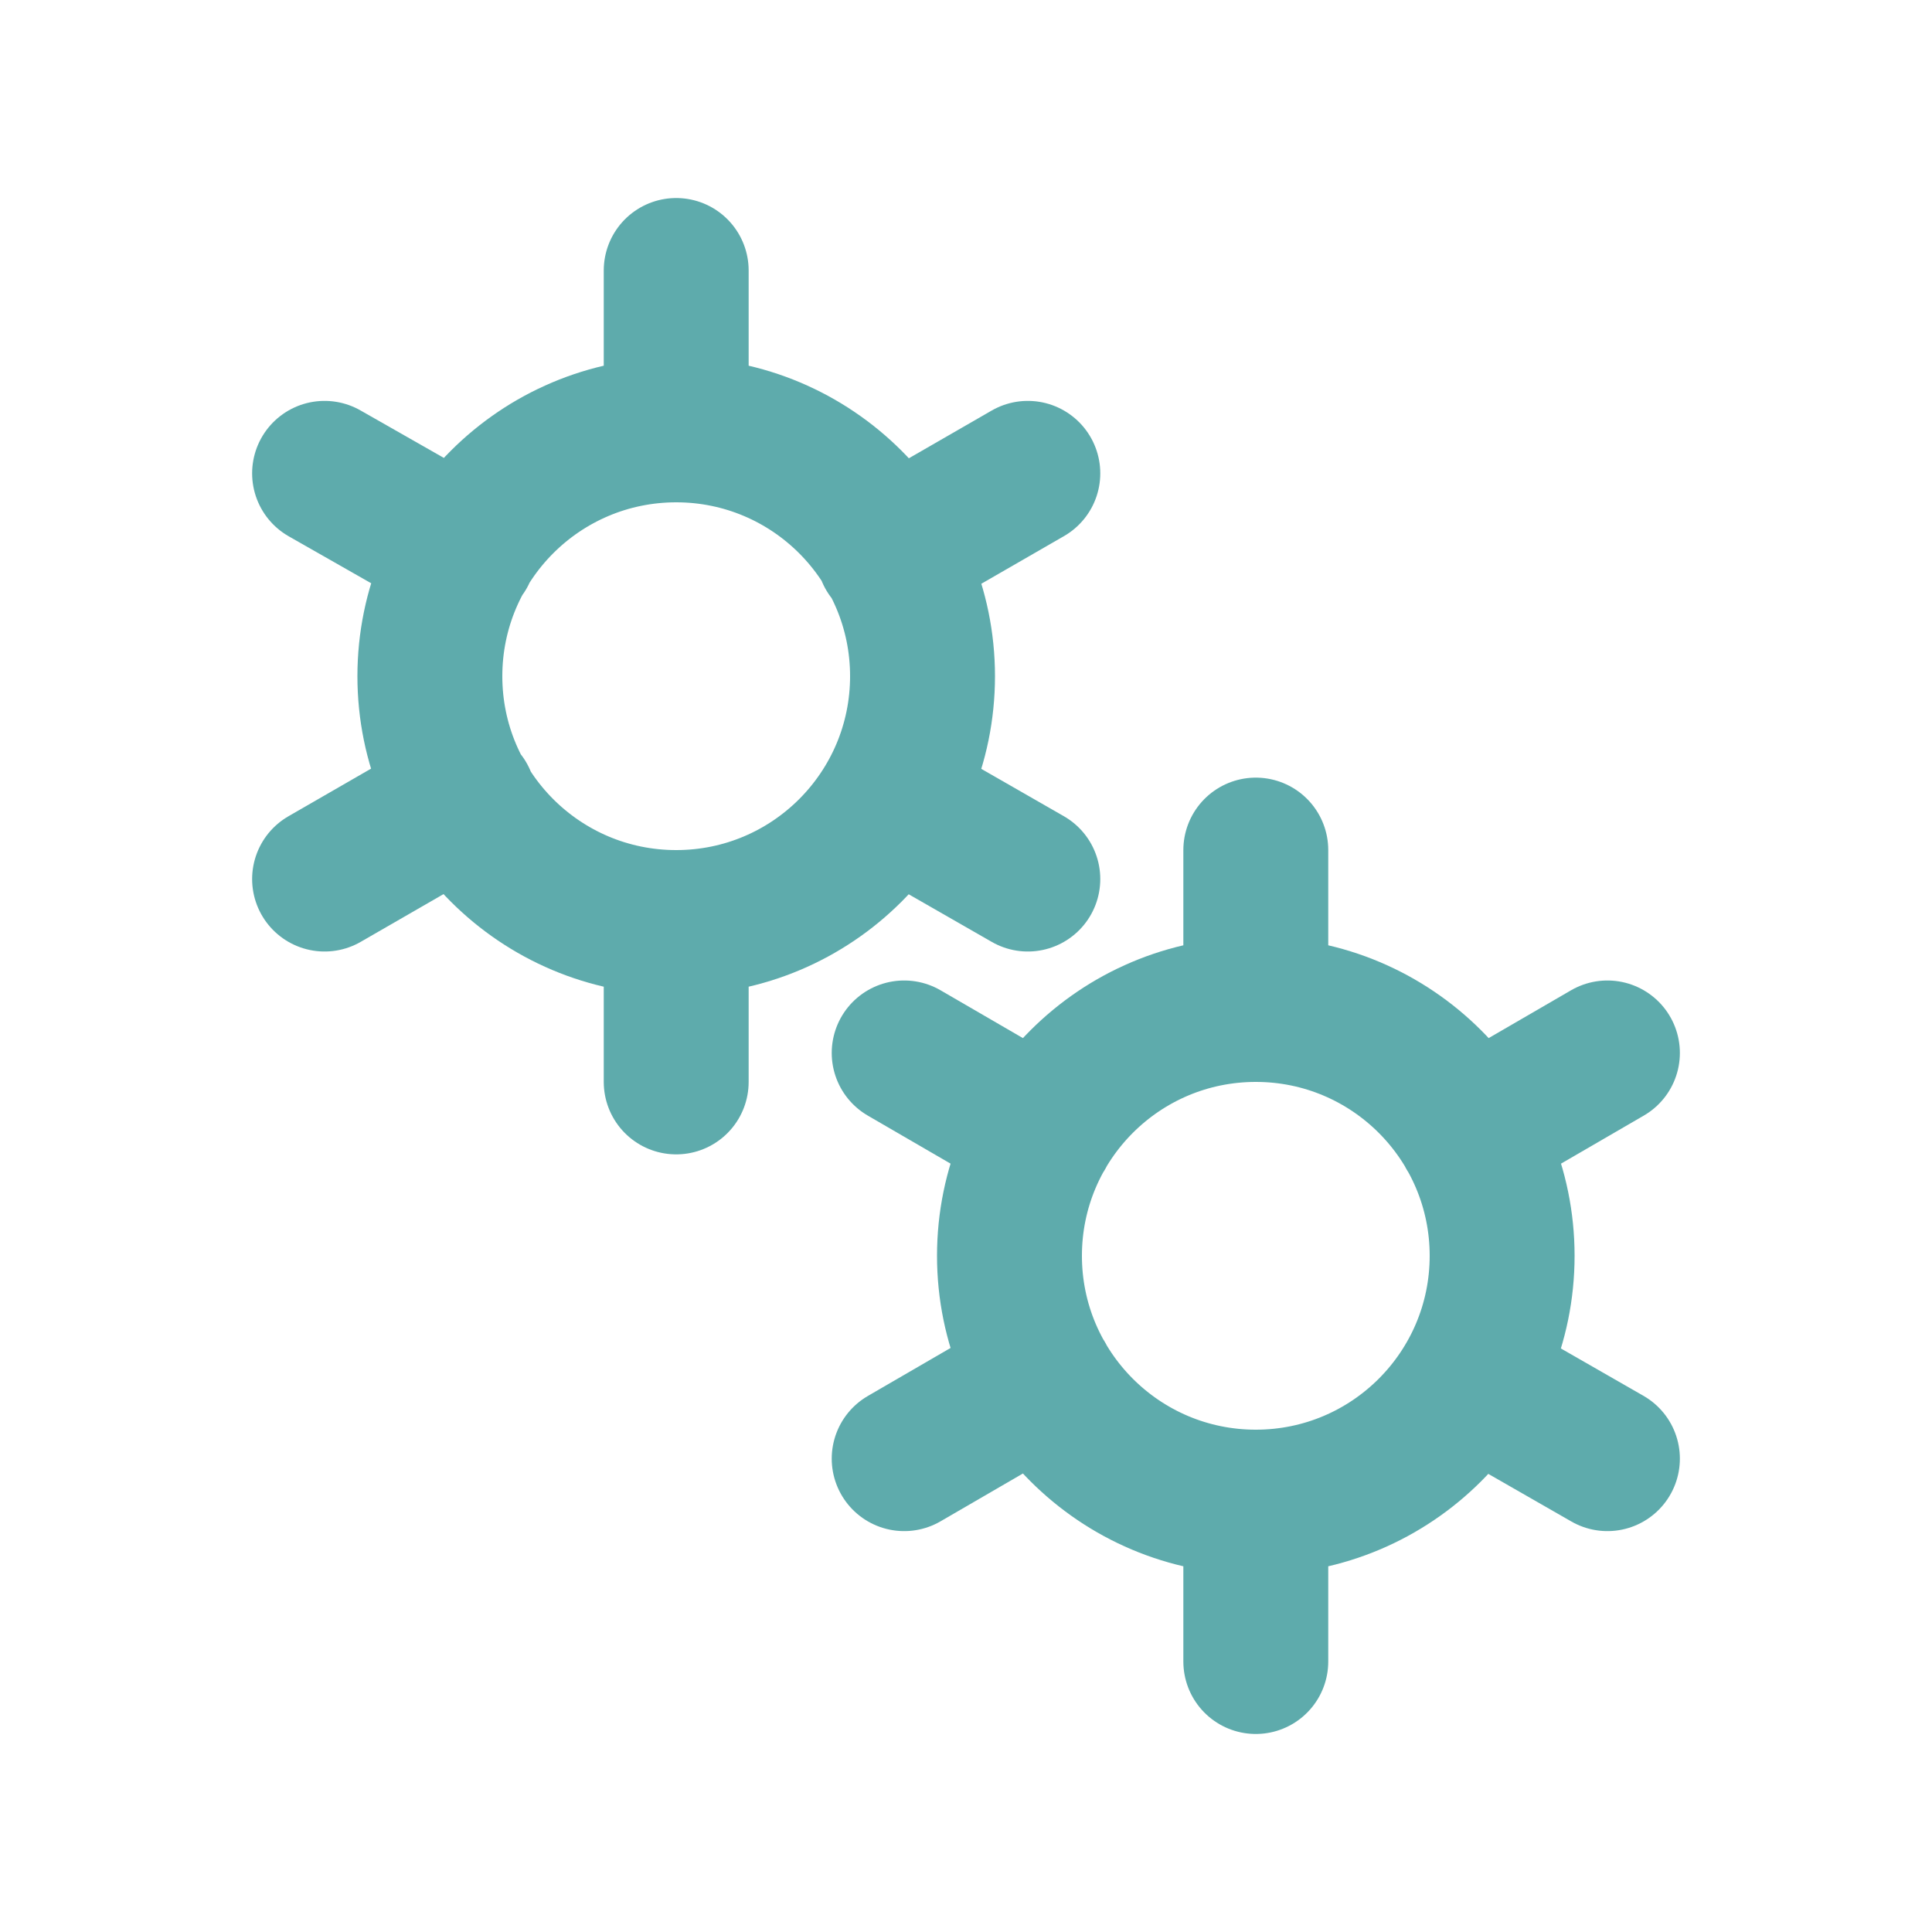
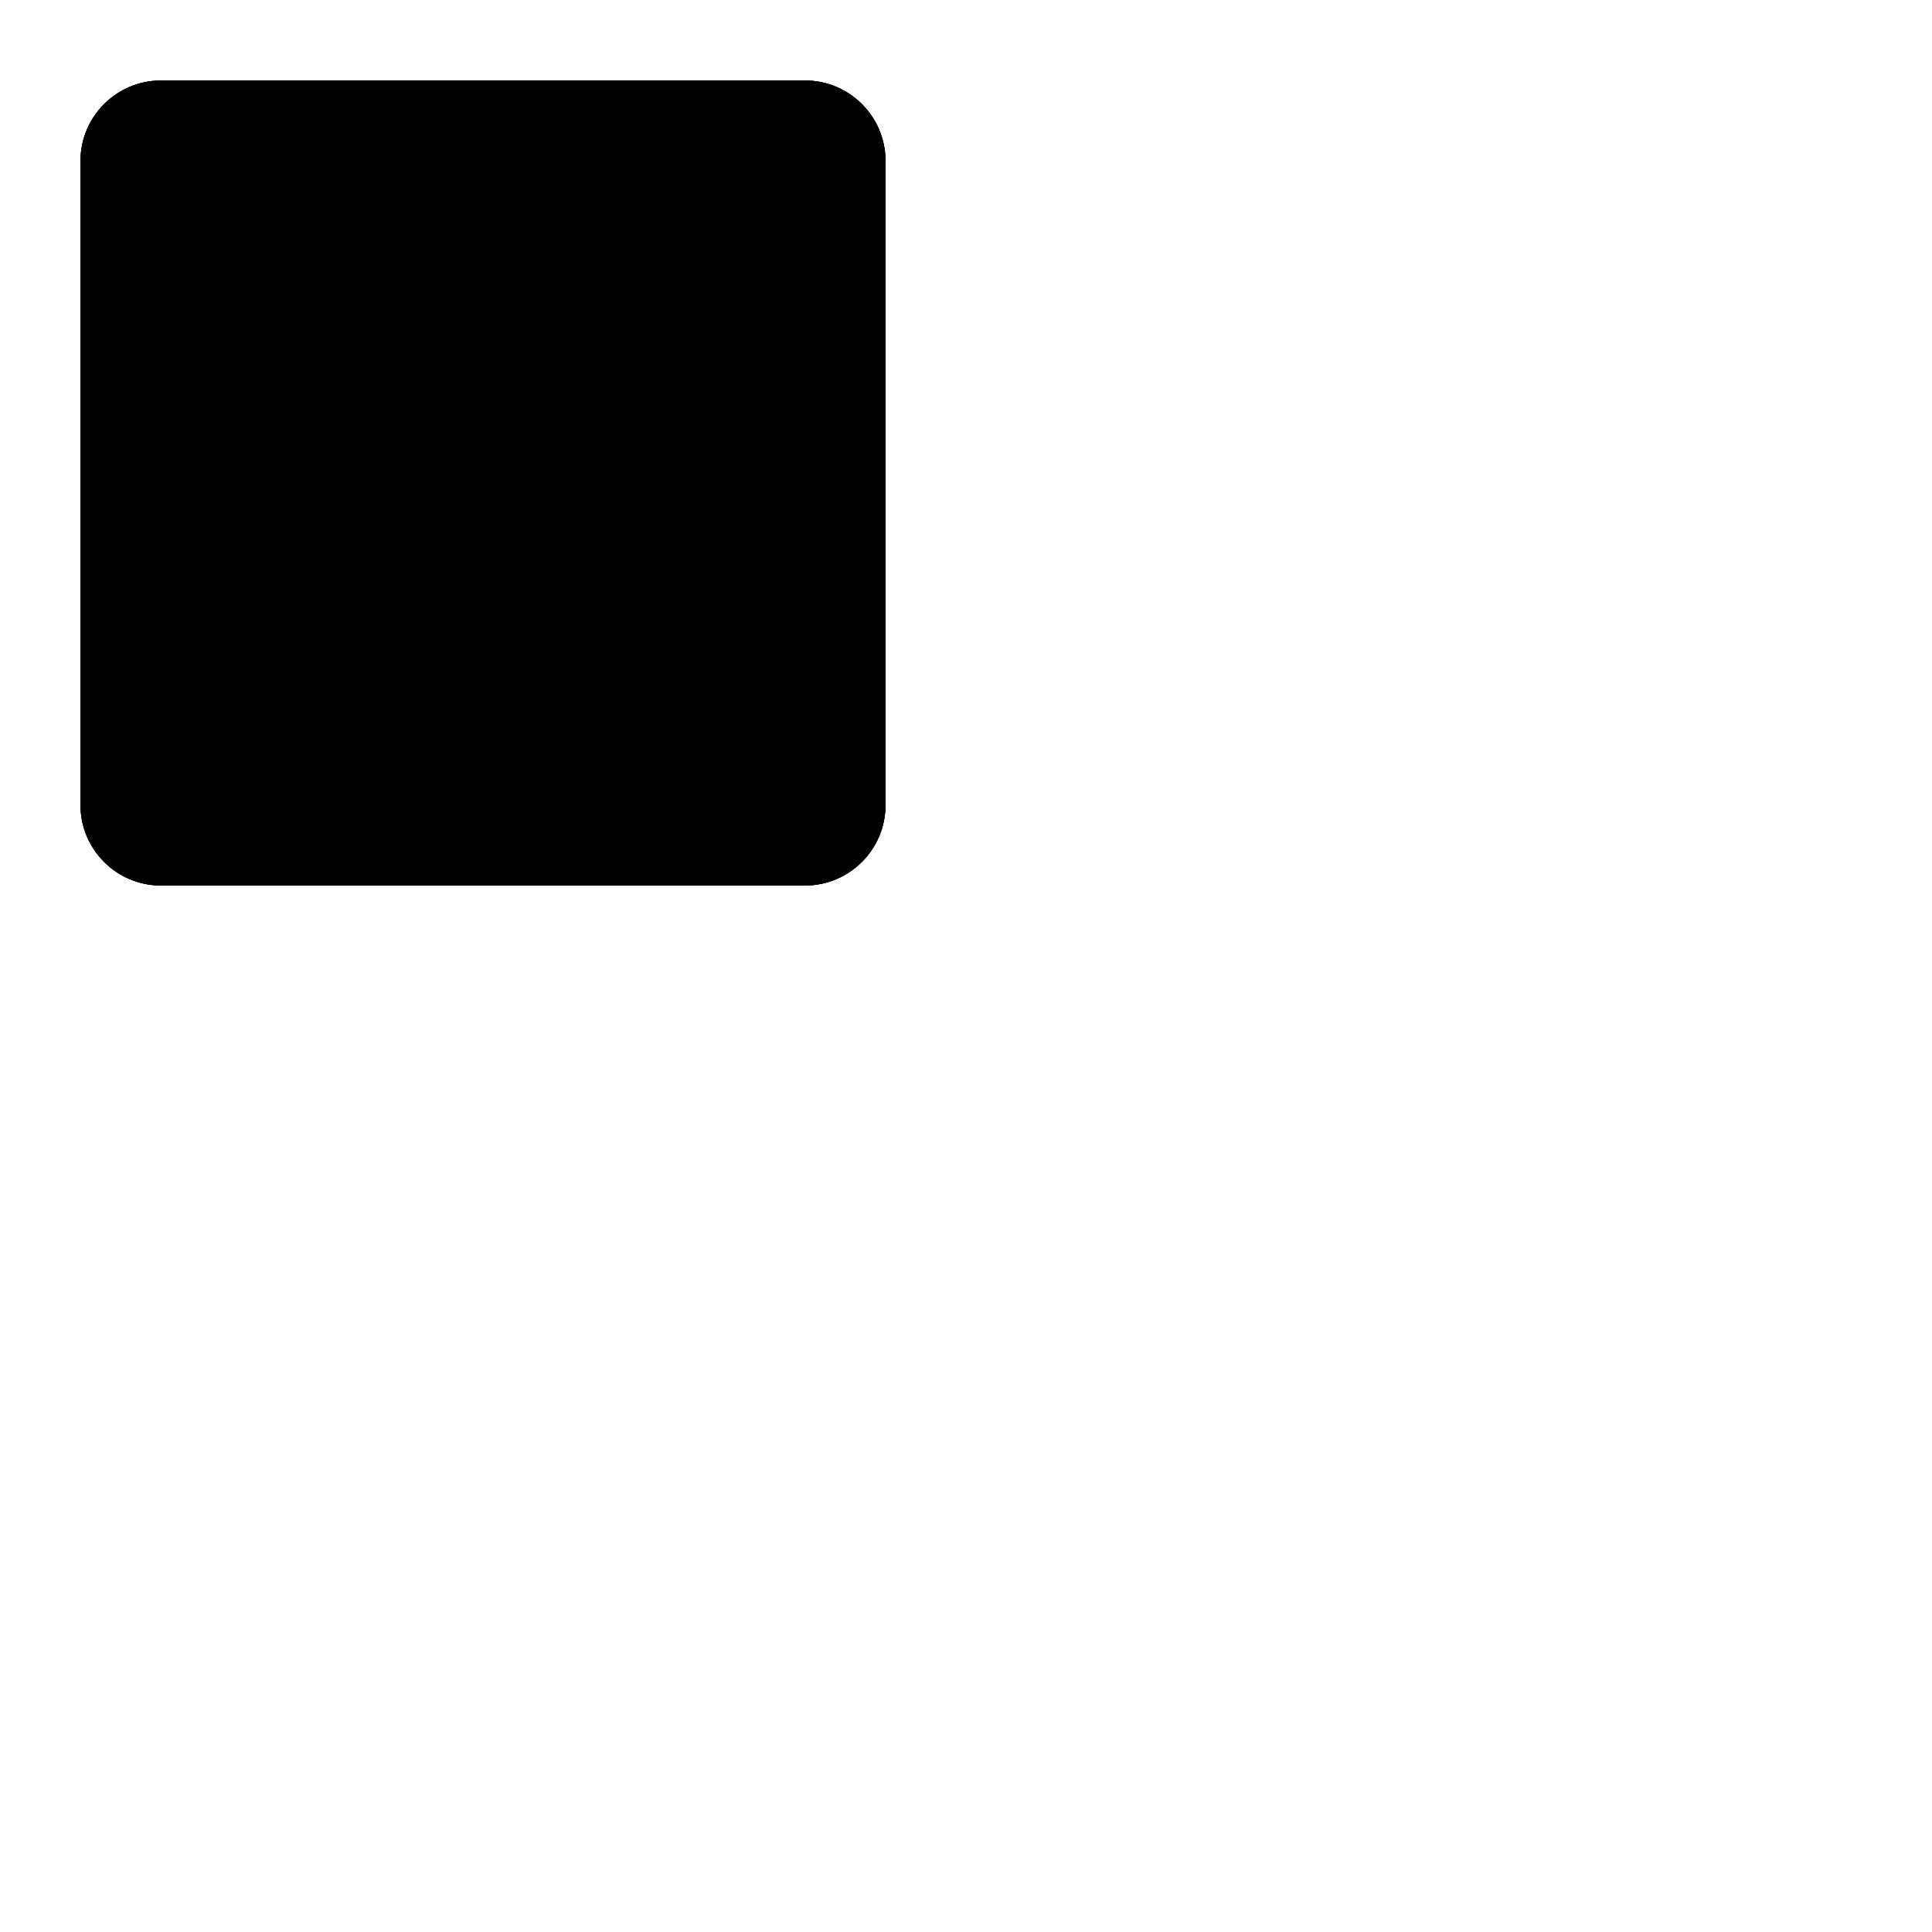
- <svg xmlns="http://www.w3.org/2000/svg" viewBox="0 0 200 200">
-   <path fill="none" d="M0 0h200v200H0z" />
-   <path fill="none" stroke-linecap="round" stroke="#5EABAC" stroke-width="15" transform-origin="center" d="M70 95.5V112m0-84v16.5m0 0a25.5 25.5 0 1 0 0 51 25.5 25.5 0 0 0 0-51Zm36.4 4.5L92 57.3M33.6 91 48 82.7m0-25.5L33.6 49m58.5 33.8 14.3 8.2">
-     <animateTransform type="rotate" attributeName="transform" calcMode="spline" dur="2" values="0;-120" keyTimes="0;1" keySplines="0 0 1 1" repeatCount="indefinite" />
-   </path>
-   <path fill="none" stroke-linecap="round" stroke="#5EABAC" stroke-width="15" transform-origin="center" d="M130 155.5V172m0-84v16.5m0 0a25.5 25.5 0 1 0 0 51 25.5 25.5 0 0 0 0-51Zm36.4 4.5-14.3 8.3M93.6 151l14.3-8.3m0-25.4L93.6 109m58.5 33.8 14.3 8.2">
-     <animateTransform type="rotate" attributeName="transform" calcMode="spline" dur="2" values="0;120" keyTimes="0;1" keySplines="0 0 1 1" repeatCount="indefinite" />
-   </path>
+ <svg xmlns="http://www.w3.org/2000/svg" width="24" height="24" viewBox="0 0 24 24">
+   <style>.spinner_9y7u{animation:spinner_fUkk 2.4s linear infinite;animation-delay:-2.4s}.spinner_DF2s{animation-delay:-1.6s}.spinner_q27e{animation-delay:-.8s}@keyframes spinner_fUkk{8.33%{x:13px;y:1px}25%{x:13px;y:1px}33.3%{x:13px;y:13px}50%{x:13px;y:13px}58.33%{x:1px;y:13px}75%{x:1px;y:13px}83.33%{x:1px;y:1px}}</style>
+   <rect class="spinner_9y7u" x="1" y="1" rx="1" width="10" height="10" />
+   <rect class="spinner_9y7u spinner_DF2s" x="1" y="1" rx="1" width="10" height="10" />
+   <rect class="spinner_9y7u spinner_q27e" x="1" y="1" rx="1" width="10" height="10" />
</svg>
